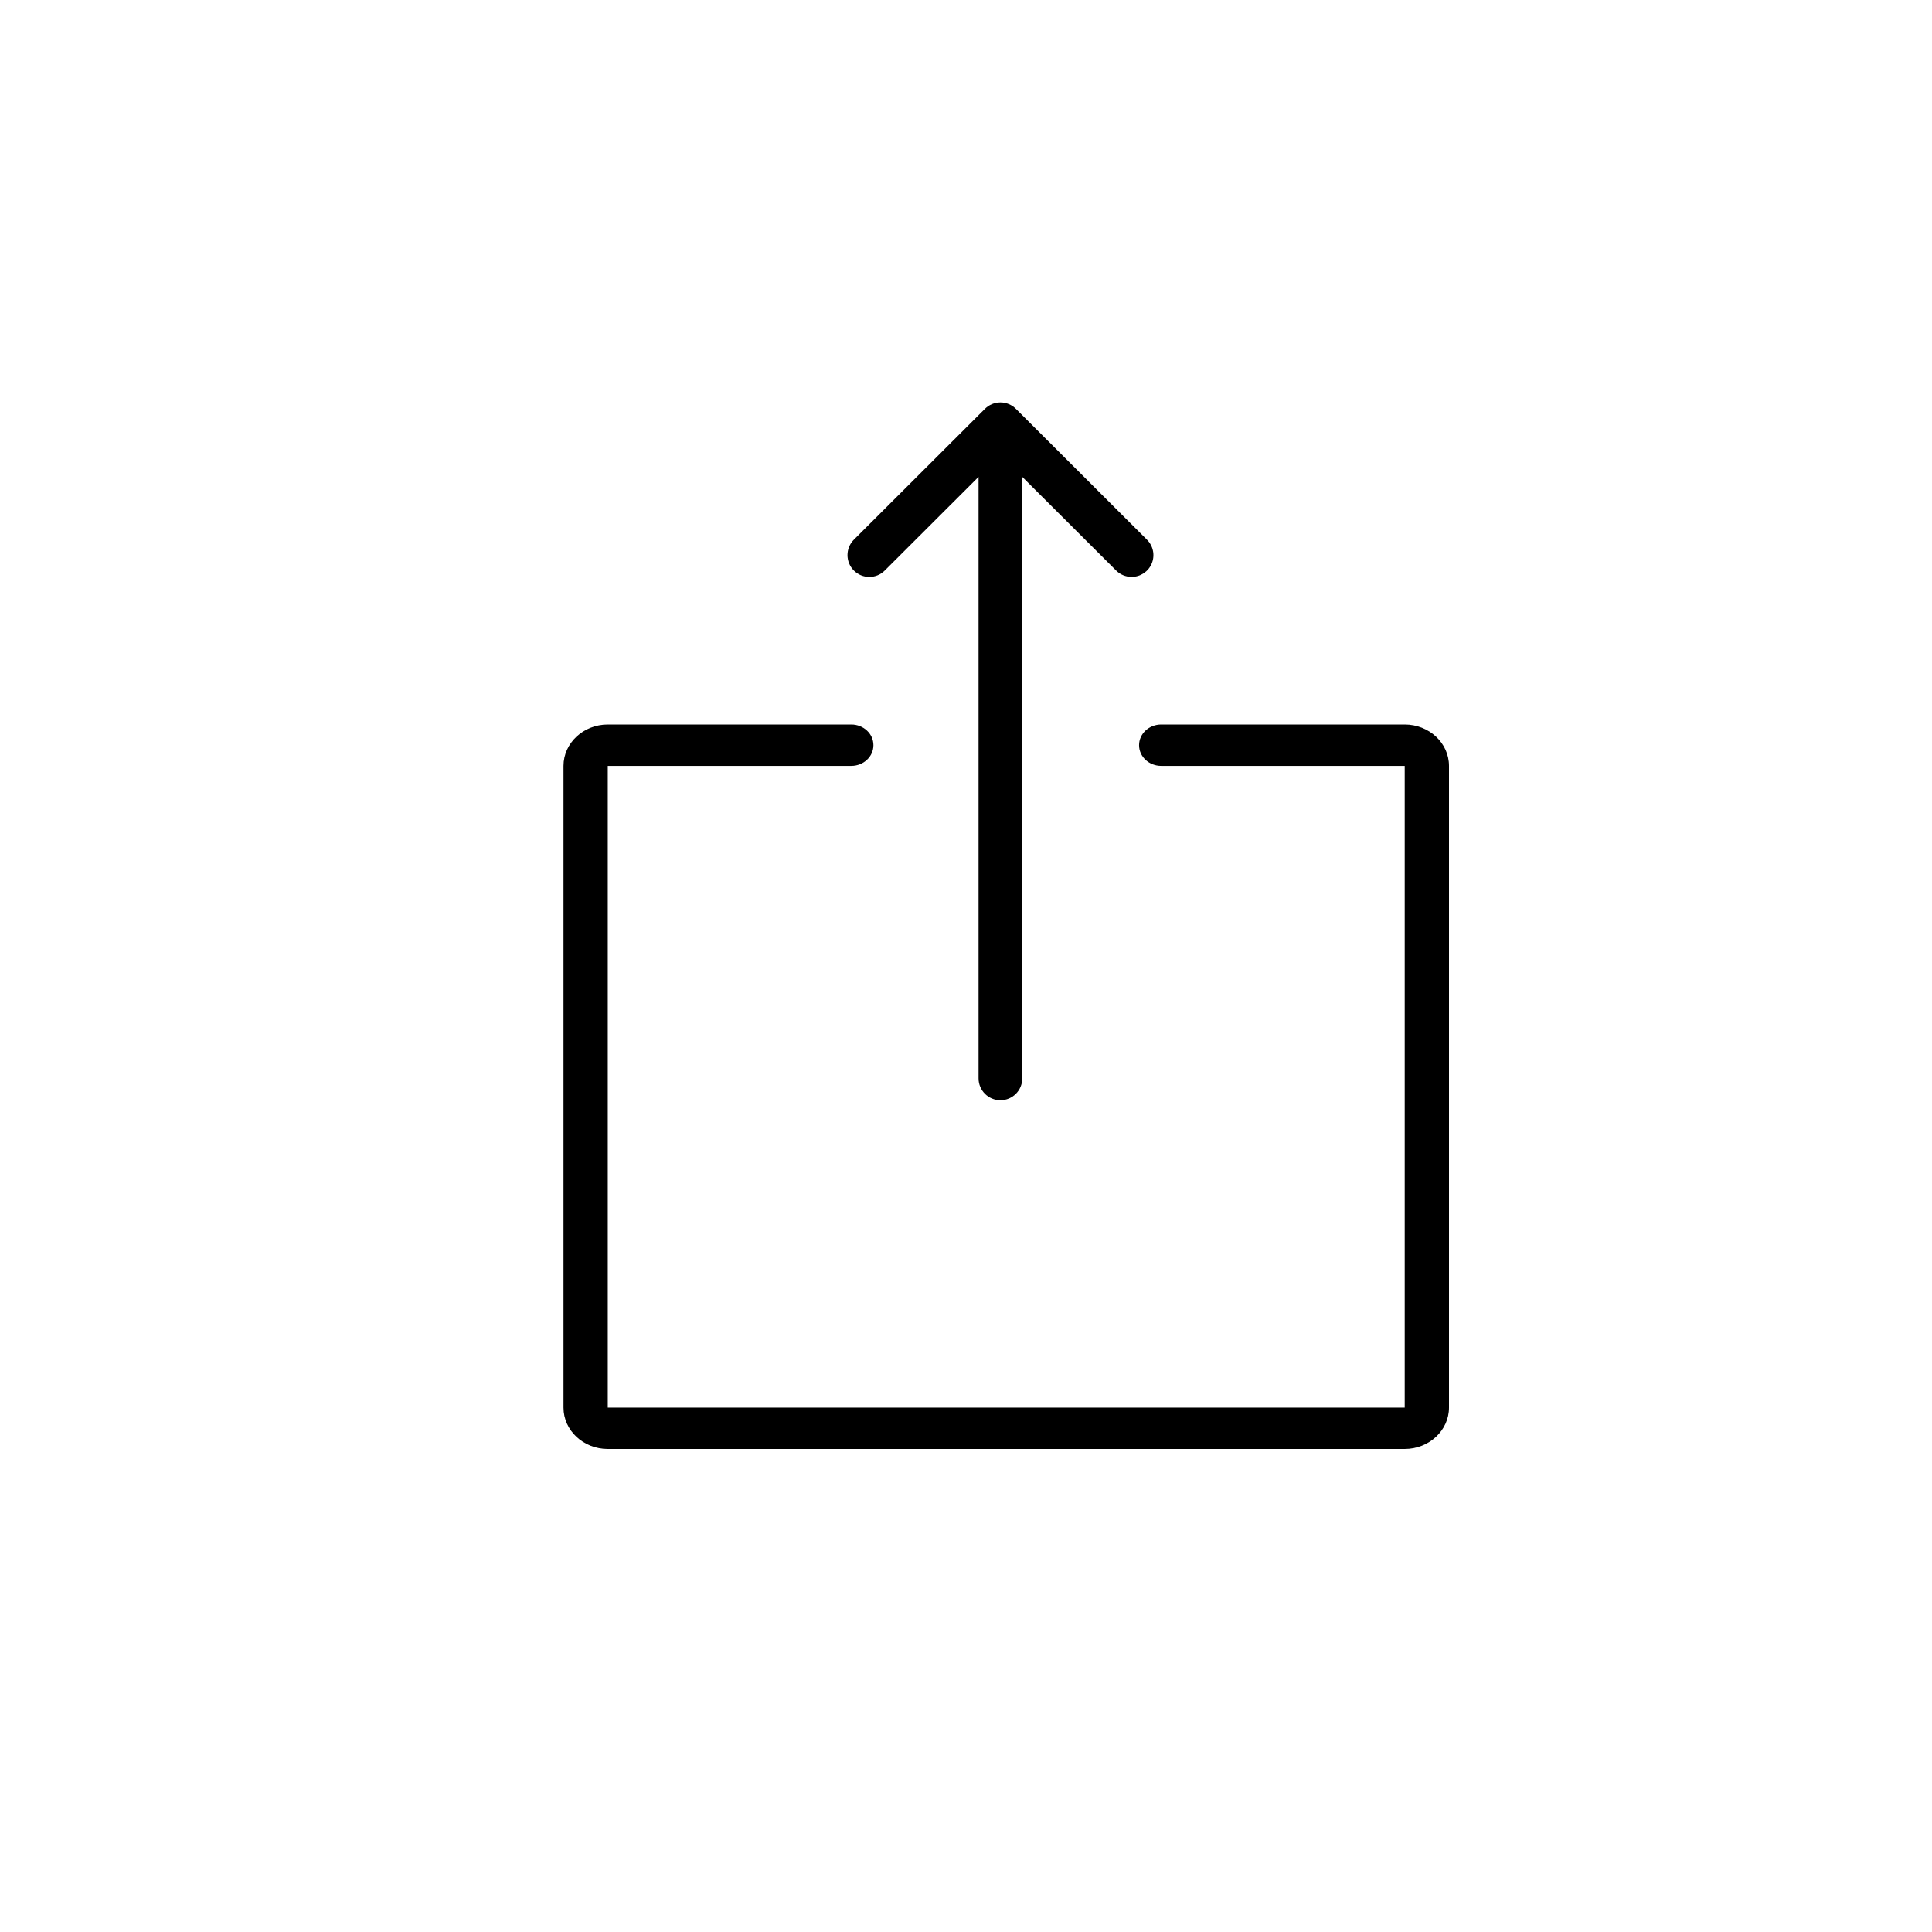
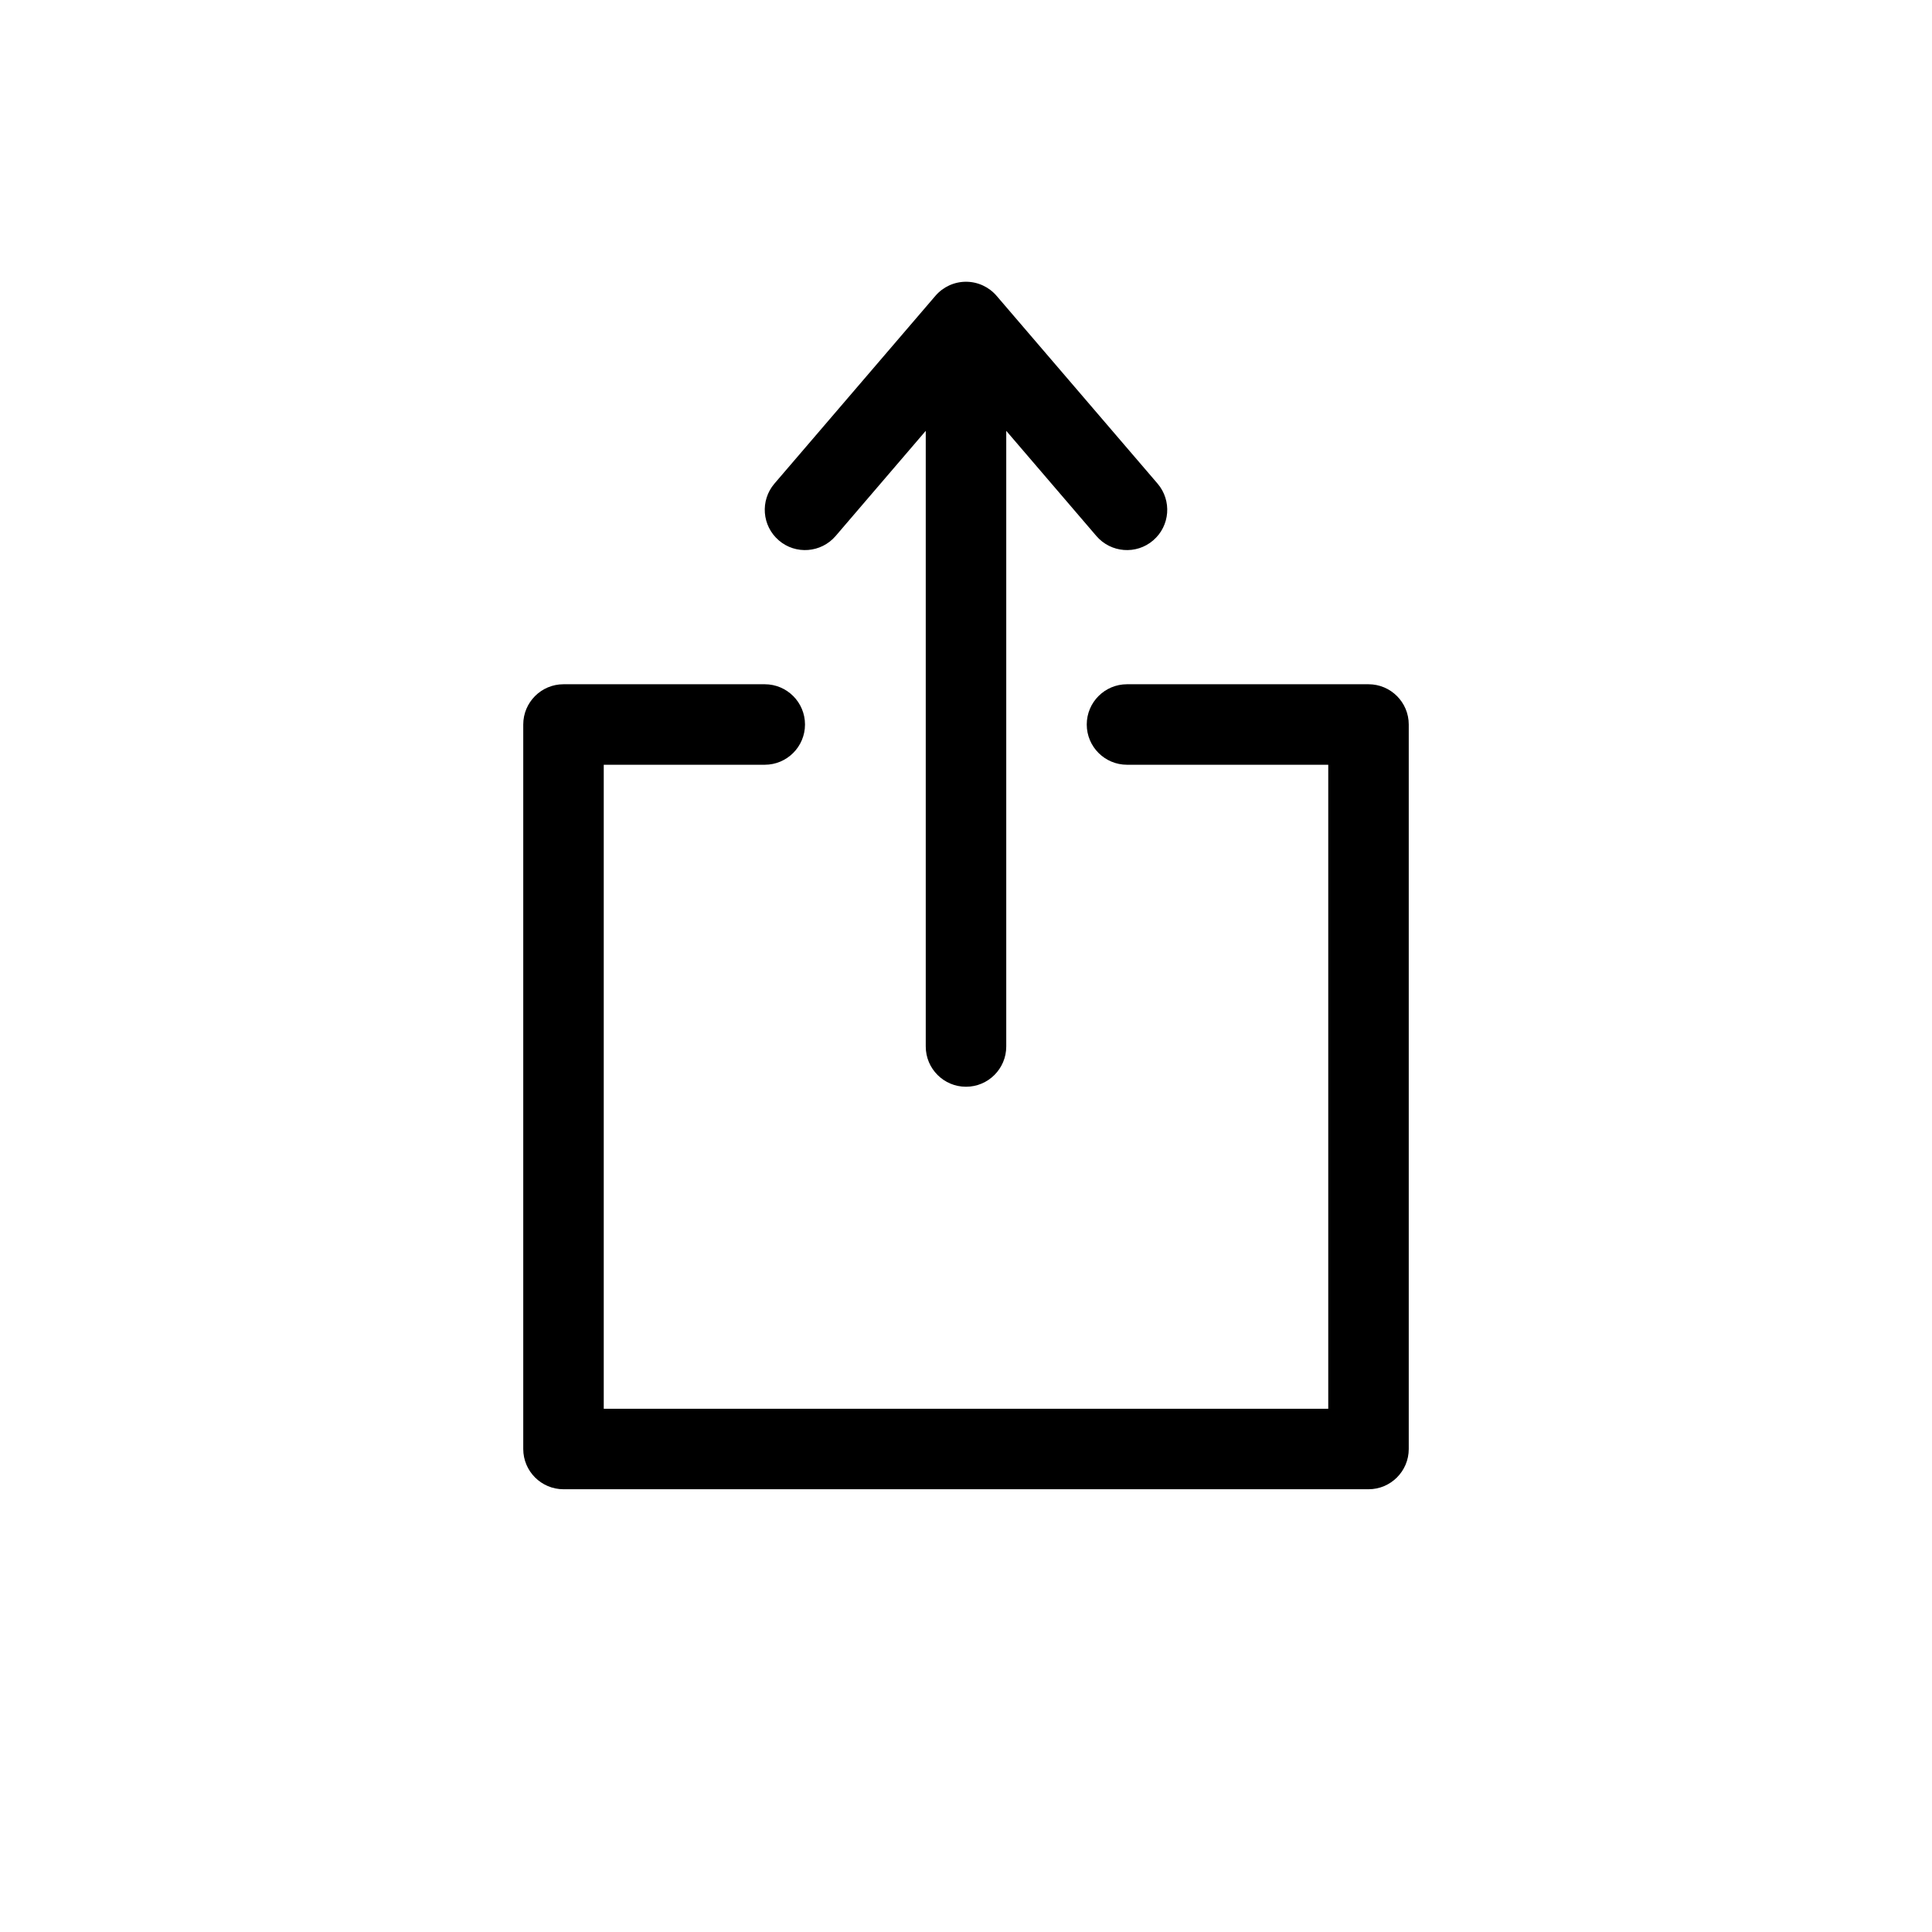
<svg xmlns="http://www.w3.org/2000/svg" width="24" height="24">
-   <path d="M17.45 18h-9.9c-.303 0-.55-.23-.55-.514V9.514C7 9.231 7.247 9 7.55 9h3.025c.152 0 .275.115.275.257 0 .142-.123.257-.275.257H7.55v7.972h9.9V9.514h-3.025c-.152 0-.275-.115-.275-.257 0-.142.123-.257.275-.257h3.025c.303 0 .55.23.55.514v7.972c0 .283-.247.514-.55.514zM14.056 7.166a.27.27 0 0 1-.192-.08l-1.165-1.162v7.472a.27.27 0 0 1-.543 0V5.924l-1.165 1.163a.271.271 0 0 1-.384-.383l1.628-1.625a.272.272 0 0 1 .385 0l1.628 1.625a.27.27 0 0 1-.192.462z" fill-rule="evenodd" />
+   <path d="M12.38 3.675C12.285 3.564 12.146 3.5 12 3.5C11.854 3.5 11.715 3.564 11.62 3.675L9.62 6.008C9.441 6.218 9.465 6.533 9.675 6.713C9.884 6.893 10.2 6.868 10.38 6.659L11.5 5.352V13C11.5 13.276 11.724 13.5 12 13.5C12.276 13.5 12.5 13.276 12.5 13V5.352L13.62 6.659C13.8 6.868 14.116 6.893 14.325 6.713C14.535 6.533 14.559 6.218 14.38 6.008L12.38 3.675Z" />
+   <path d="M7 8.5C6.724 8.5 6.5 8.724 6.5 9V18C6.5 18.276 6.724 18.5 7 18.5H17C17.276 18.5 17.5 18.276 17.5 18V9C17.5 8.724 17.276 8.5 17 8.5H14C13.724 8.5 13.5 8.724 13.5 9C13.5 9.276 13.724 9.5 14 9.5H16.5V17.5H7.5V9.5H9.5C9.776 9.5 10 9.276 10 9C10 8.724 9.776 8.5 9.5 8.5H7Z" />
</svg>
